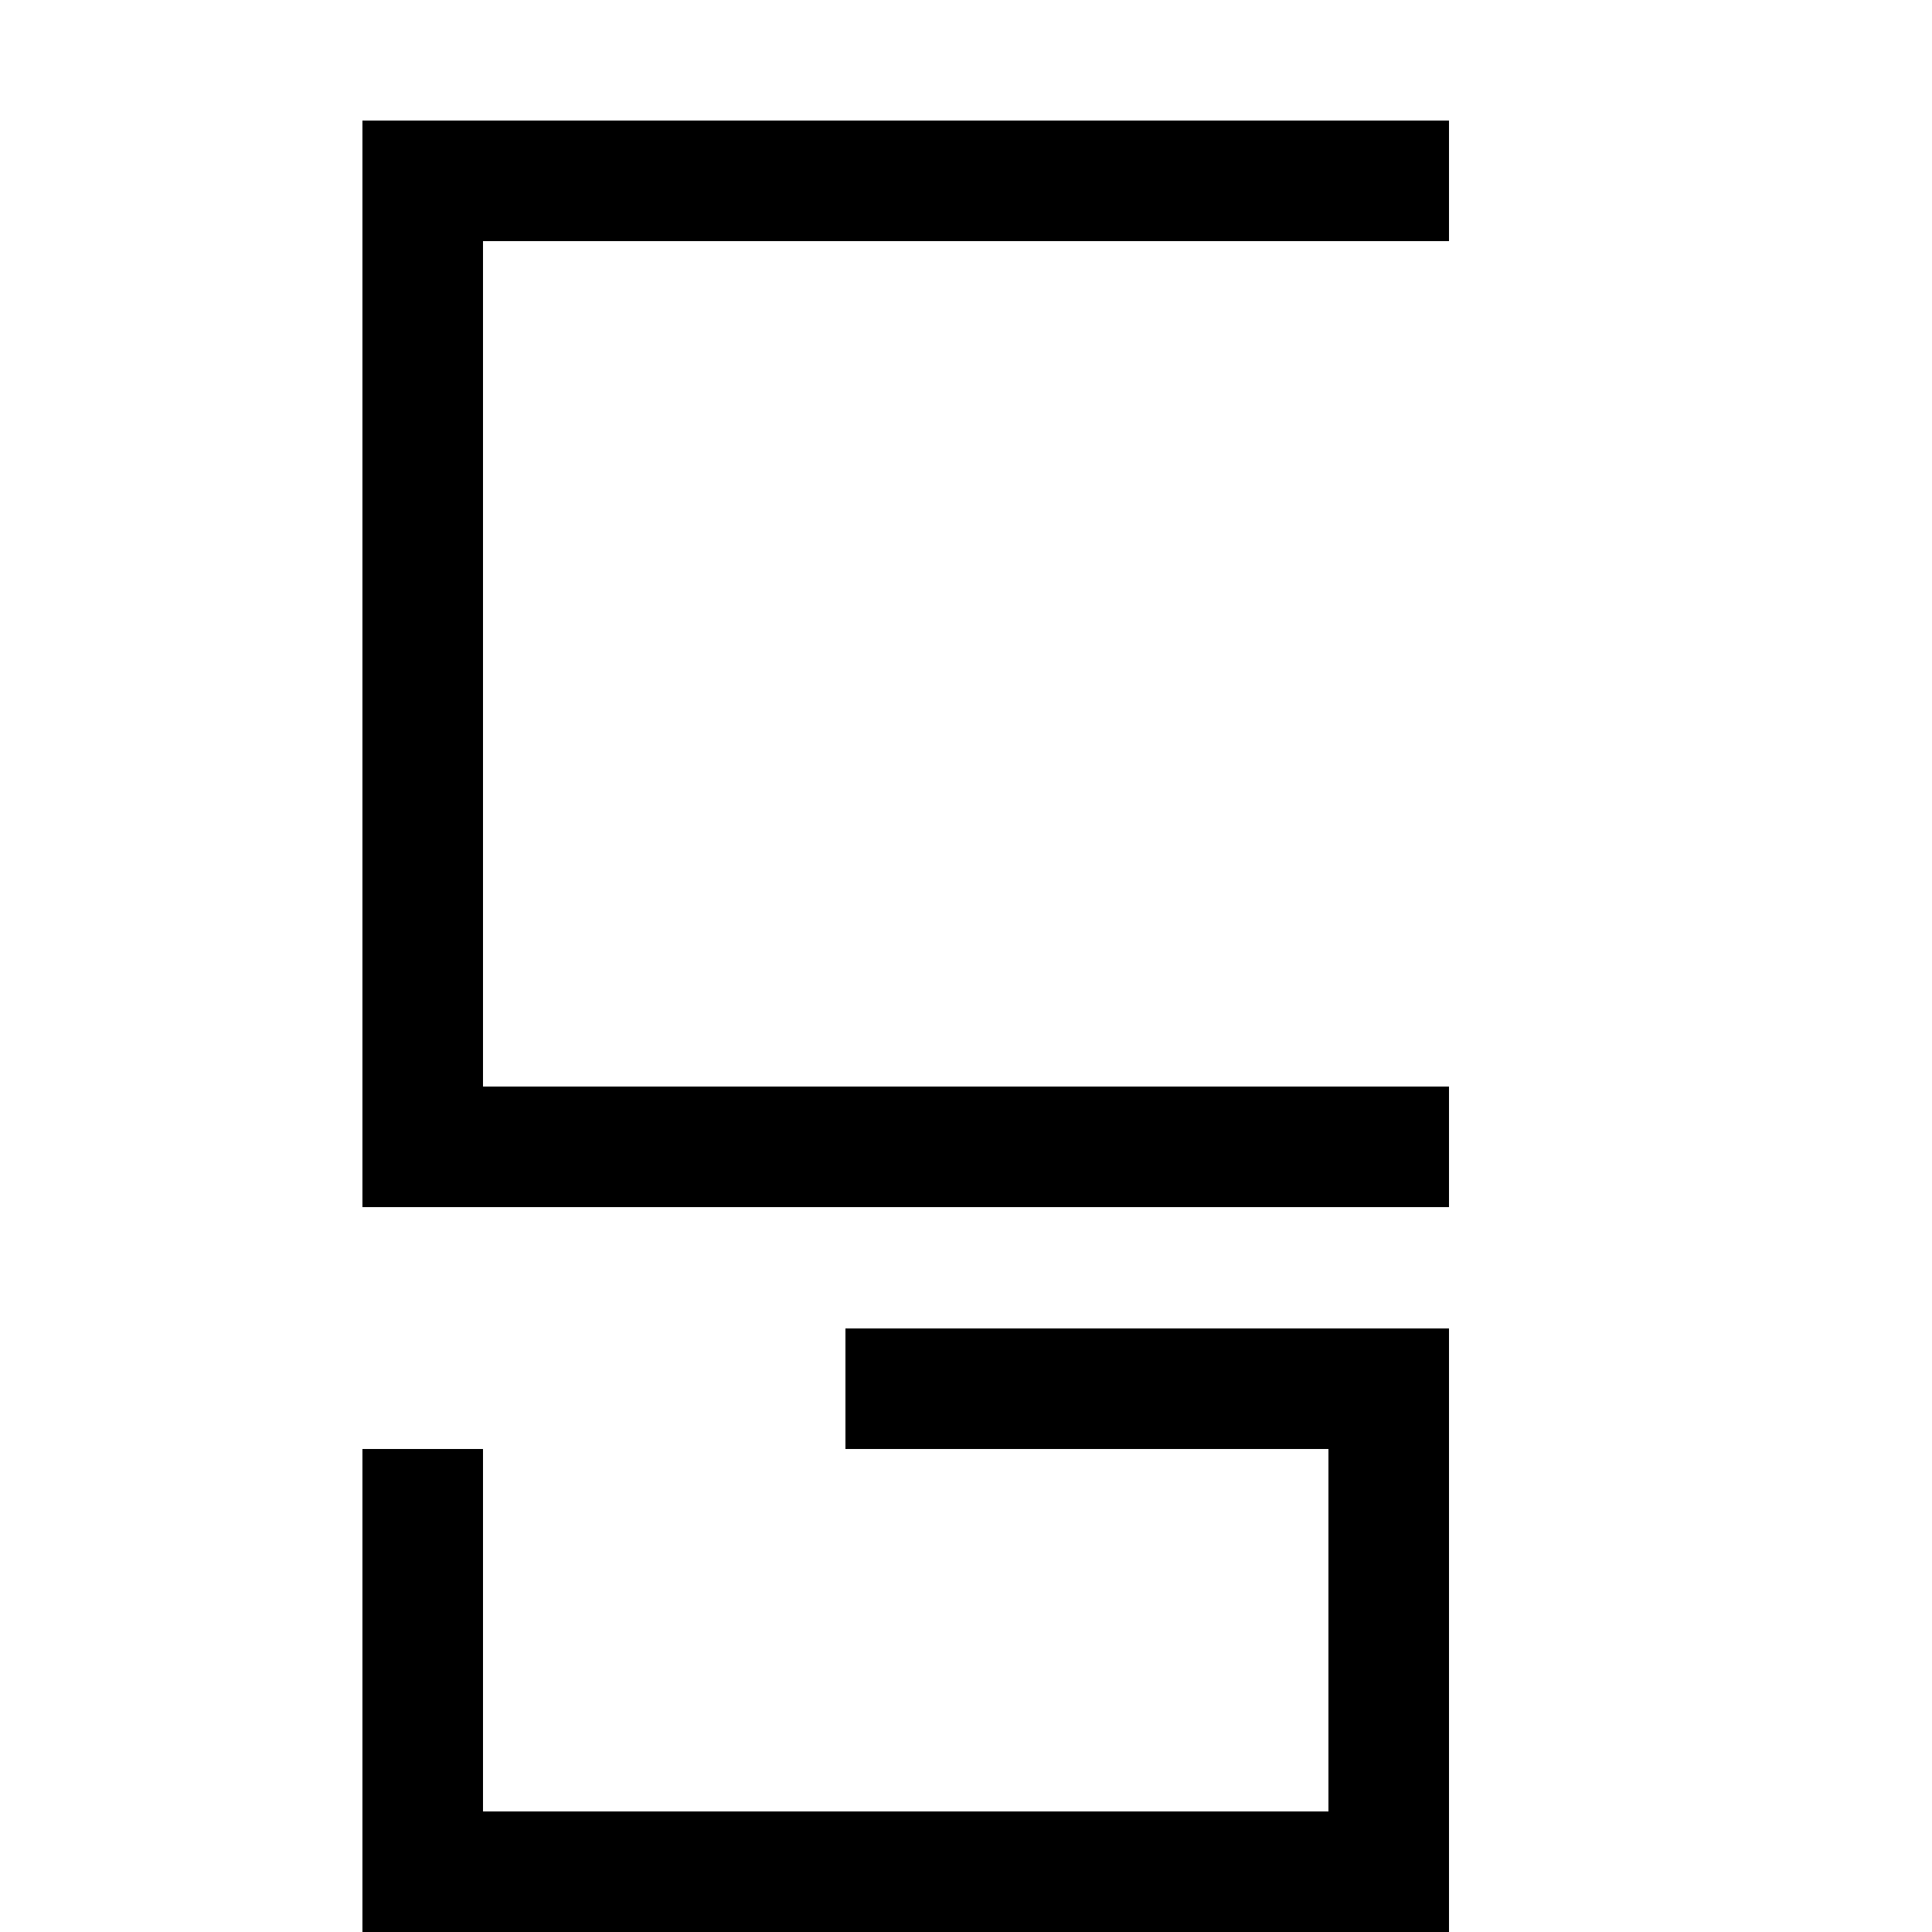
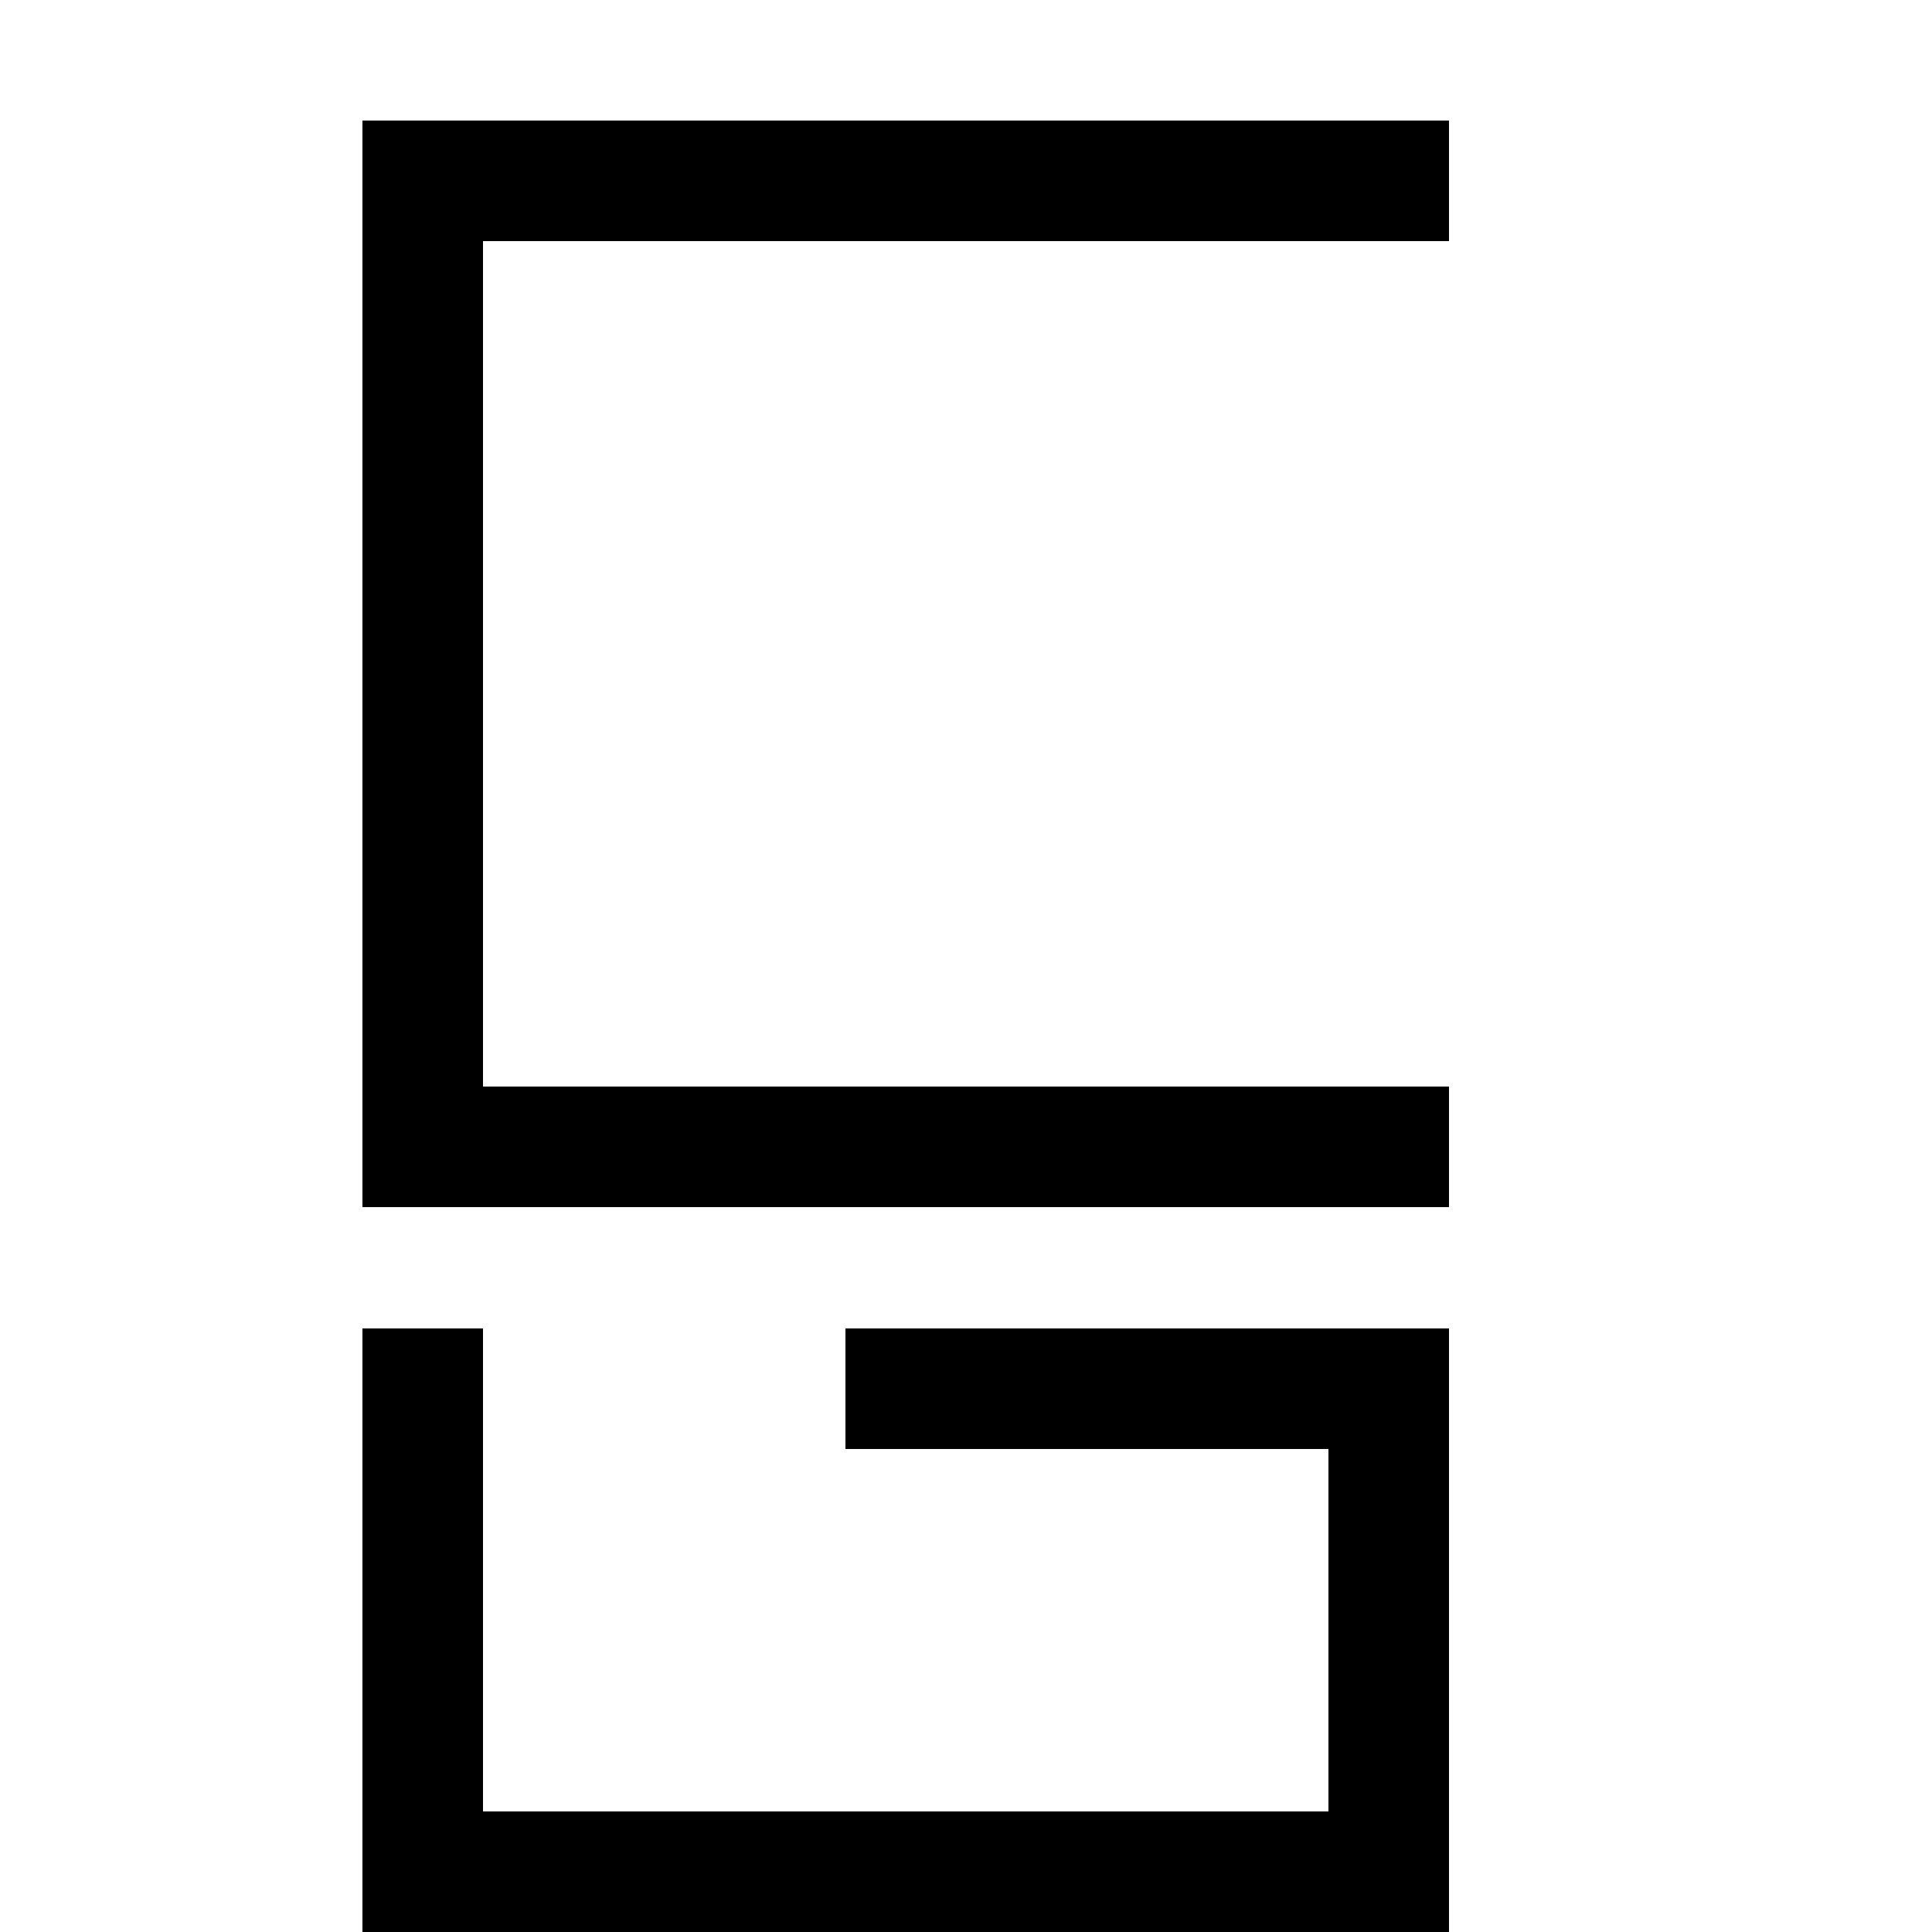
<svg xmlns="http://www.w3.org/2000/svg" viewBox="0 0 16 16" width="16" height="16" shape-rendering="crispEdges" role="img" aria-label="can">
  <rect x="3" y="1" width="9" height="1" fill="currentColor" />
  <rect x="3" y="2" width="1" height="7" fill="currentColor" />
  <rect x="3" y="9" width="9" height="1" fill="currentColor" />
+   <rect x="3" y="11" width="1" height="4" fill="currentColor" />
  <rect x="7" y="11" width="5" height="1" fill="currentColor" />
-   <rect x="3" y="12" width="1" height="3" fill="currentColor" />
  <rect x="11" y="12" width="1" height="3" fill="currentColor" />
  <rect x="3" y="15" width="9" height="1" fill="currentColor" />
</svg>
